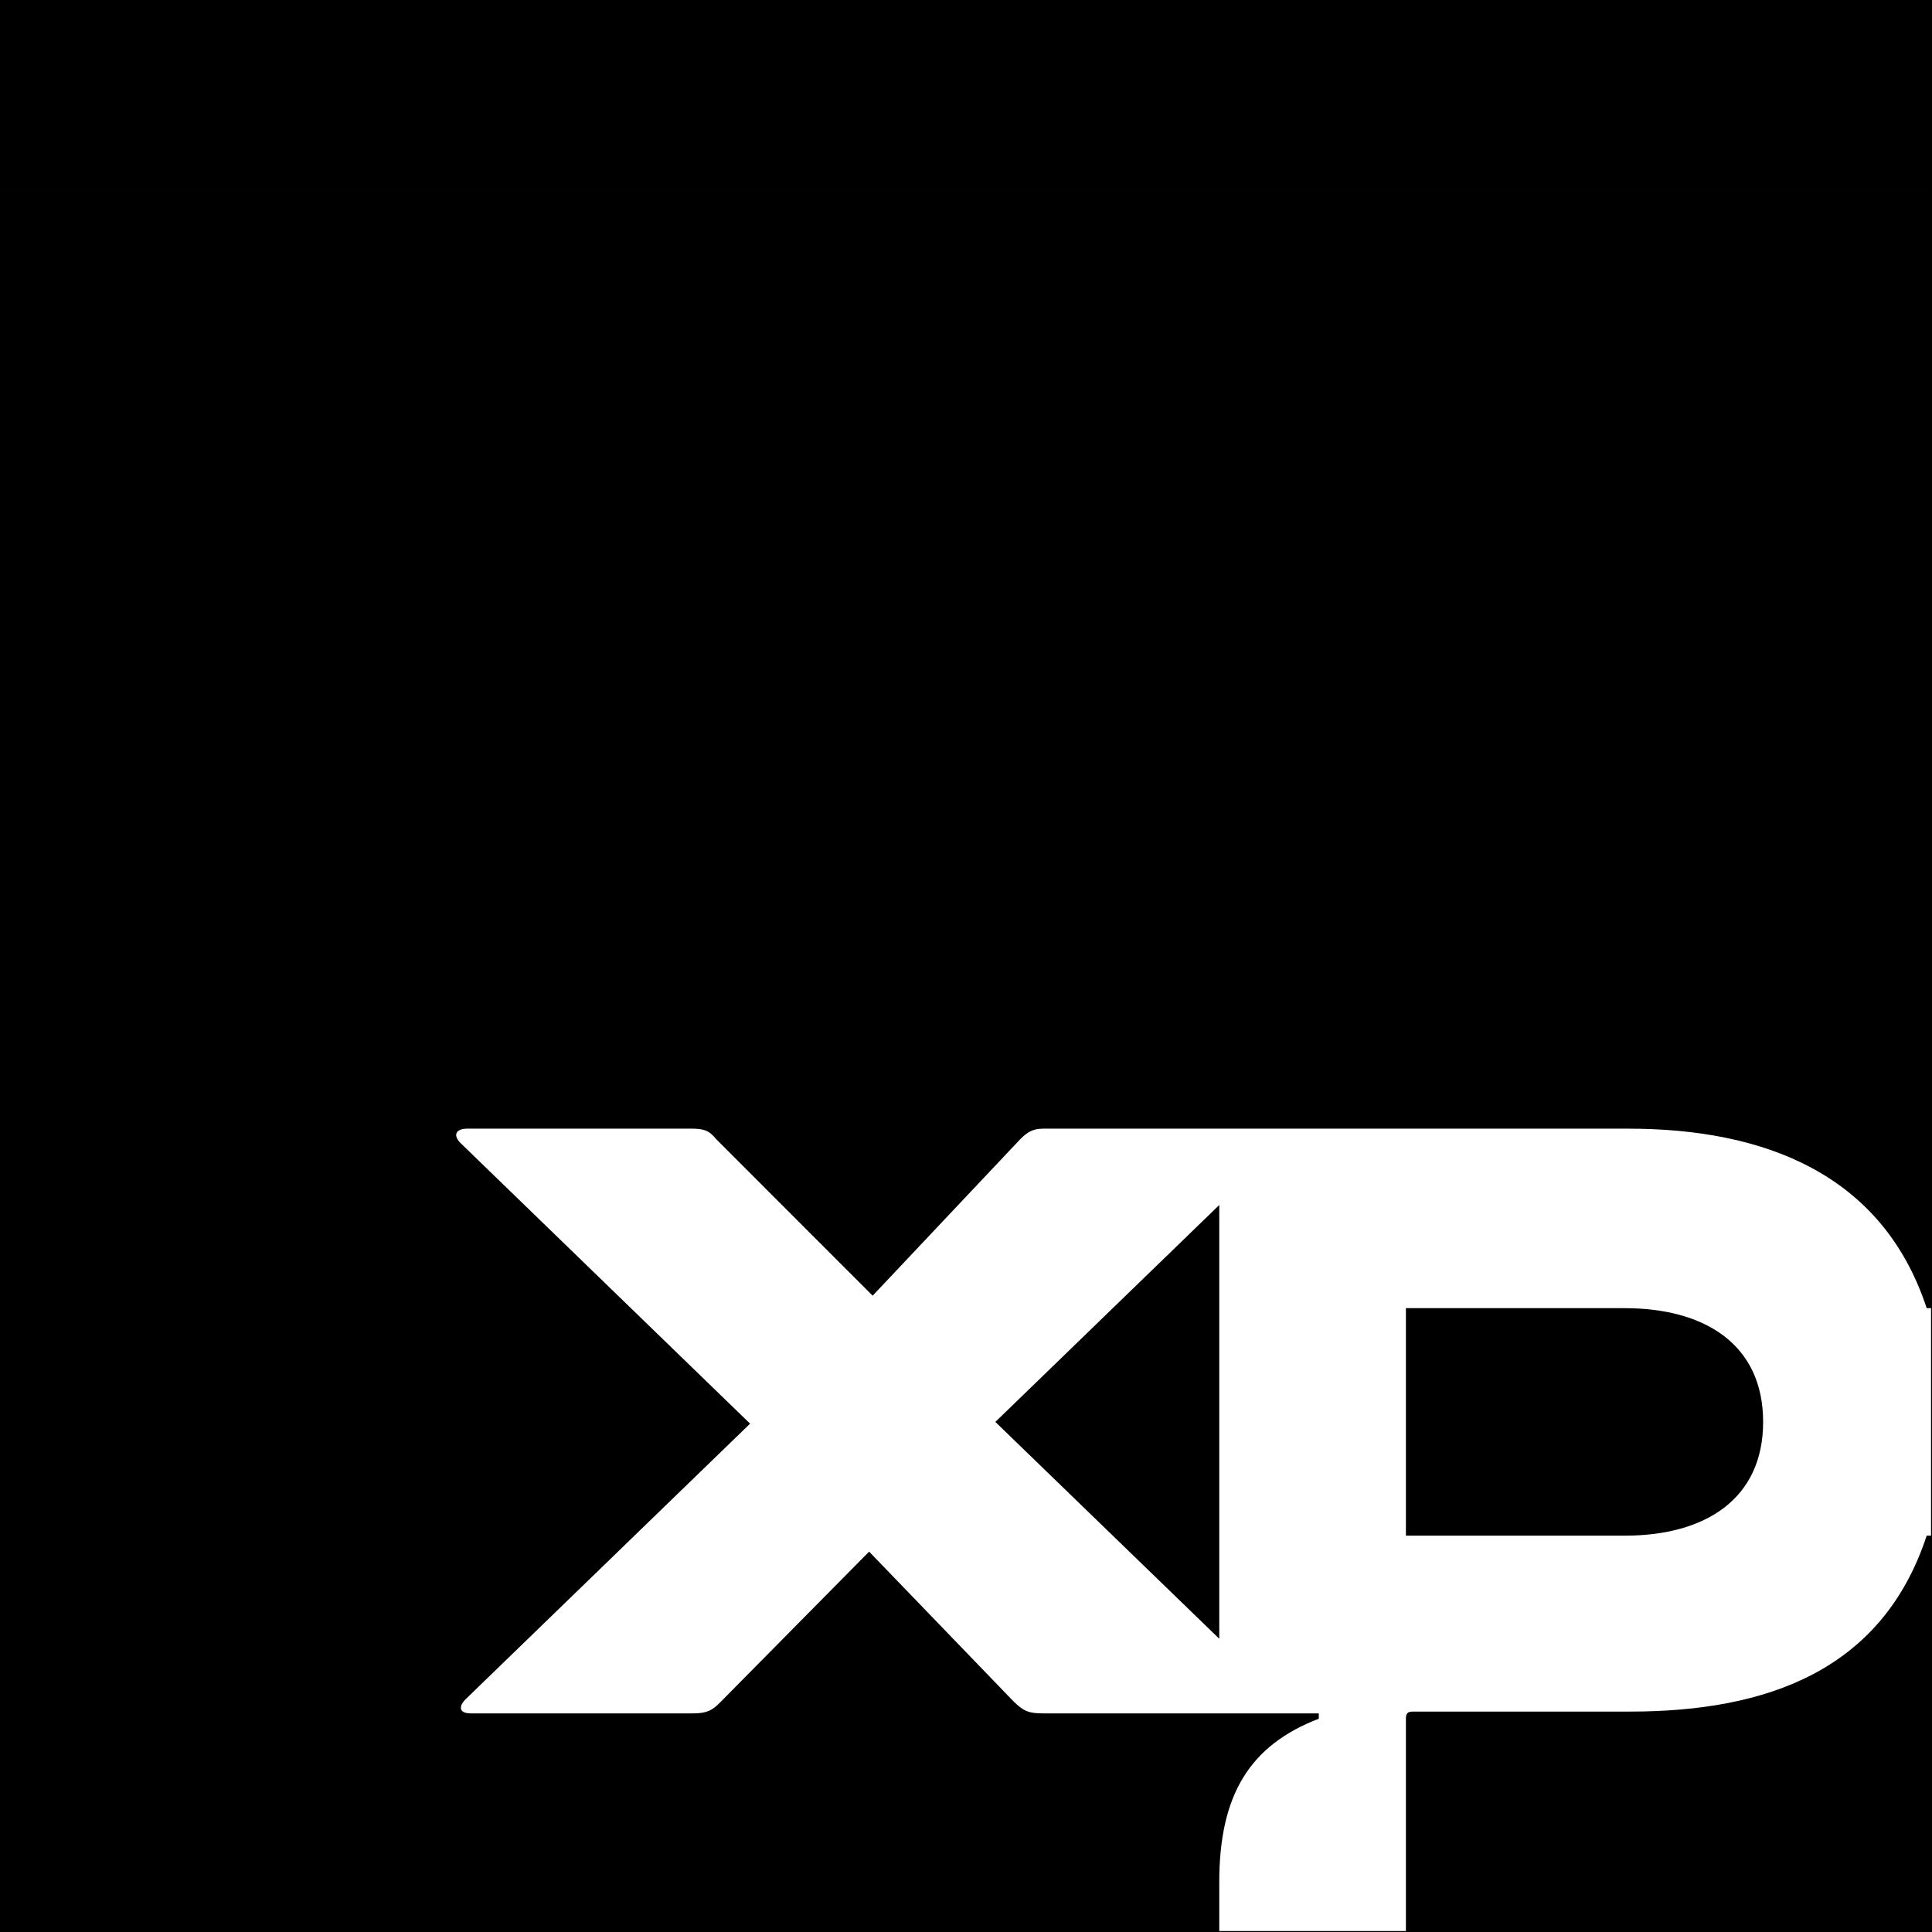
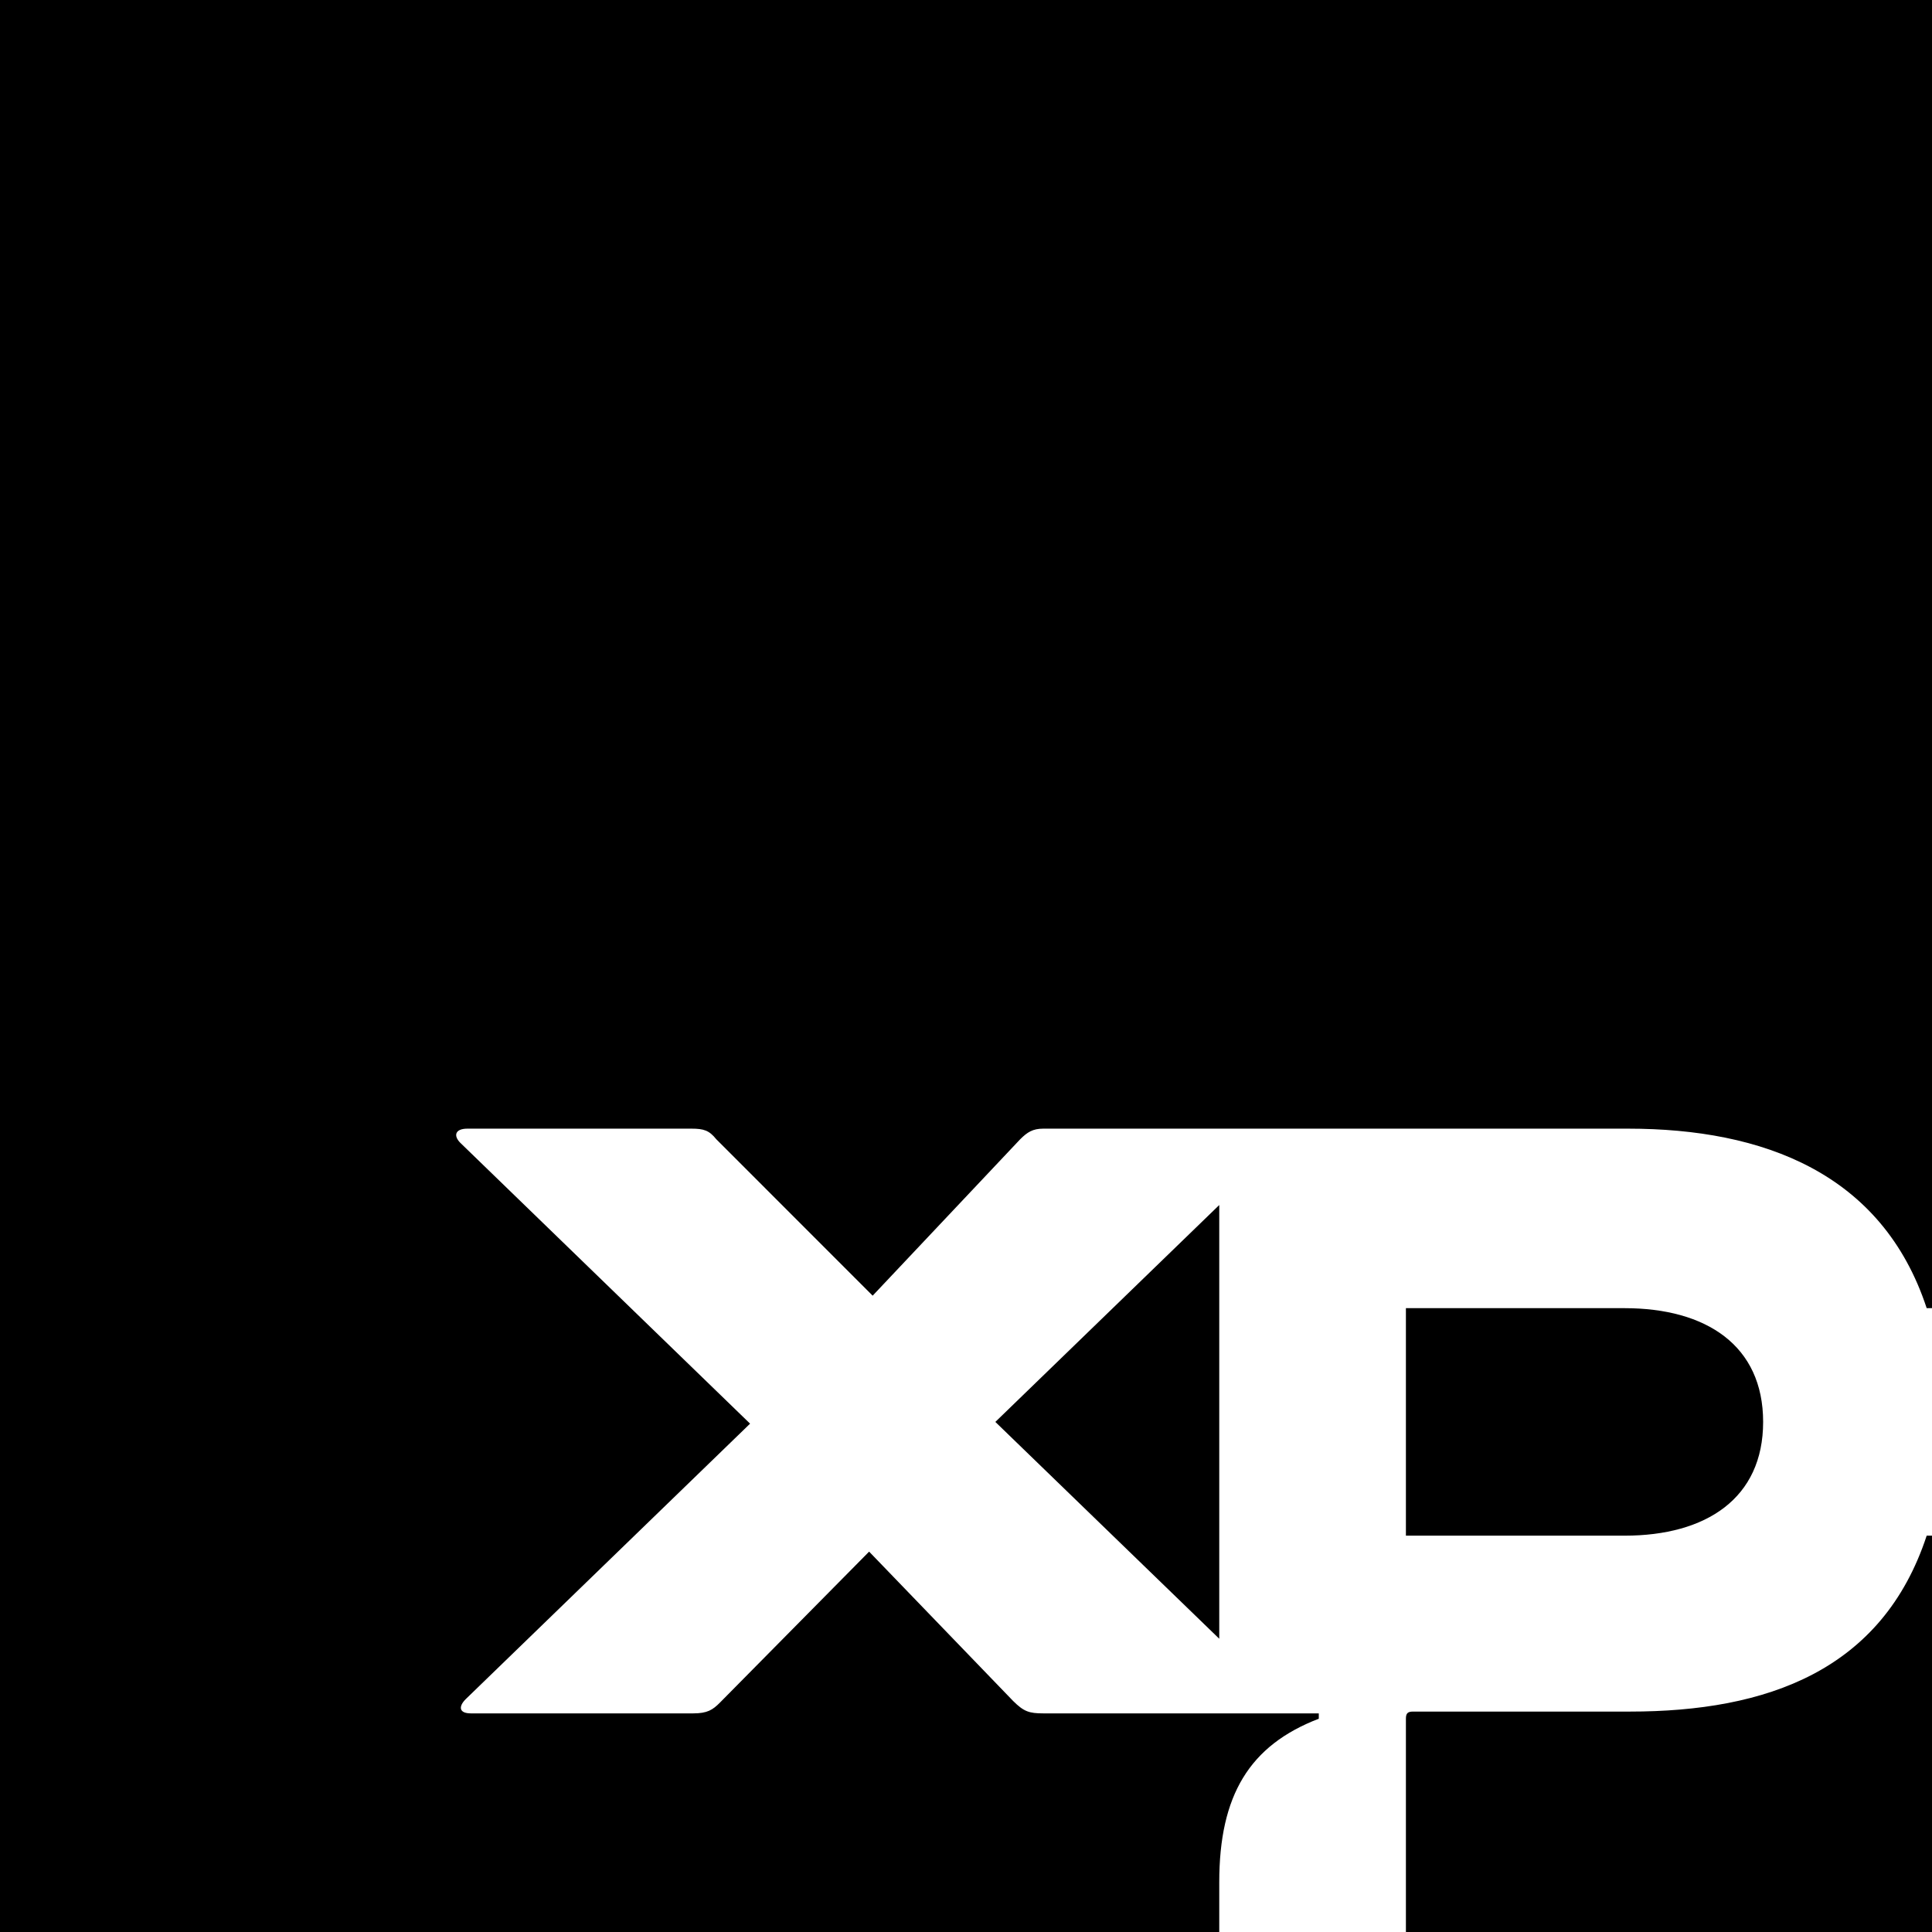
<svg xmlns="http://www.w3.org/2000/svg" width="26.467mm" height="26.467mm" viewBox="0 0 100.031 100.031" version="1.1" id="svg1">
  <rect style="fill:#000000;fill-opacity:1" id="rect1" width="100.031" height="100.031" x="0" y="0" />
-   <rect style="fill:#ffffff" x="0.05" y="9.877" width="99.931" height="90.104" />
+   <rect style="fill:#ffffff" x="15" y="45" width="85.031" height="55.031" />
  <g transform="translate(0,9.0138) scale(3.3313)">
    <path d="M21.851 21.162H25.249C26.519 21.162 27.403 20.581 27.403 19.394C27.403 18.206 26.519 17.626 25.249 17.626H21.851V21.162ZM21.851 27.322H30.028V21.162H29.945C29.254 23.261 27.459 23.896 25.331 23.896H21.961C21.878 23.896 21.851 23.924 21.851 24.007V27.322ZM15.47 19.394L18.95 22.764V16.023L15.47 19.394ZM3.646 27.322H18.95V26.548C18.95 25.195 19.42 24.421 20.497 24.007V23.924H16.215C15.995 23.924 15.912 23.896 15.746 23.731L13.508 21.41L11.188 23.758C11.077 23.869 10.995 23.924 10.774 23.924H7.32C7.127 23.924 7.127 23.814 7.238 23.703L11.658 19.421L7.155 15.057C7.044 14.946 7.072 14.836 7.265 14.836H10.746C10.939 14.836 11.022 14.863 11.133 15.001L13.563 17.432L15.856 15.001C15.967 14.891 16.05 14.836 16.215 14.836H25.304C27.403 14.836 29.254 15.526 29.945 17.626H30.028V0.25H0V27.322Z" style="fill:#000000" />
  </g>
</svg>
